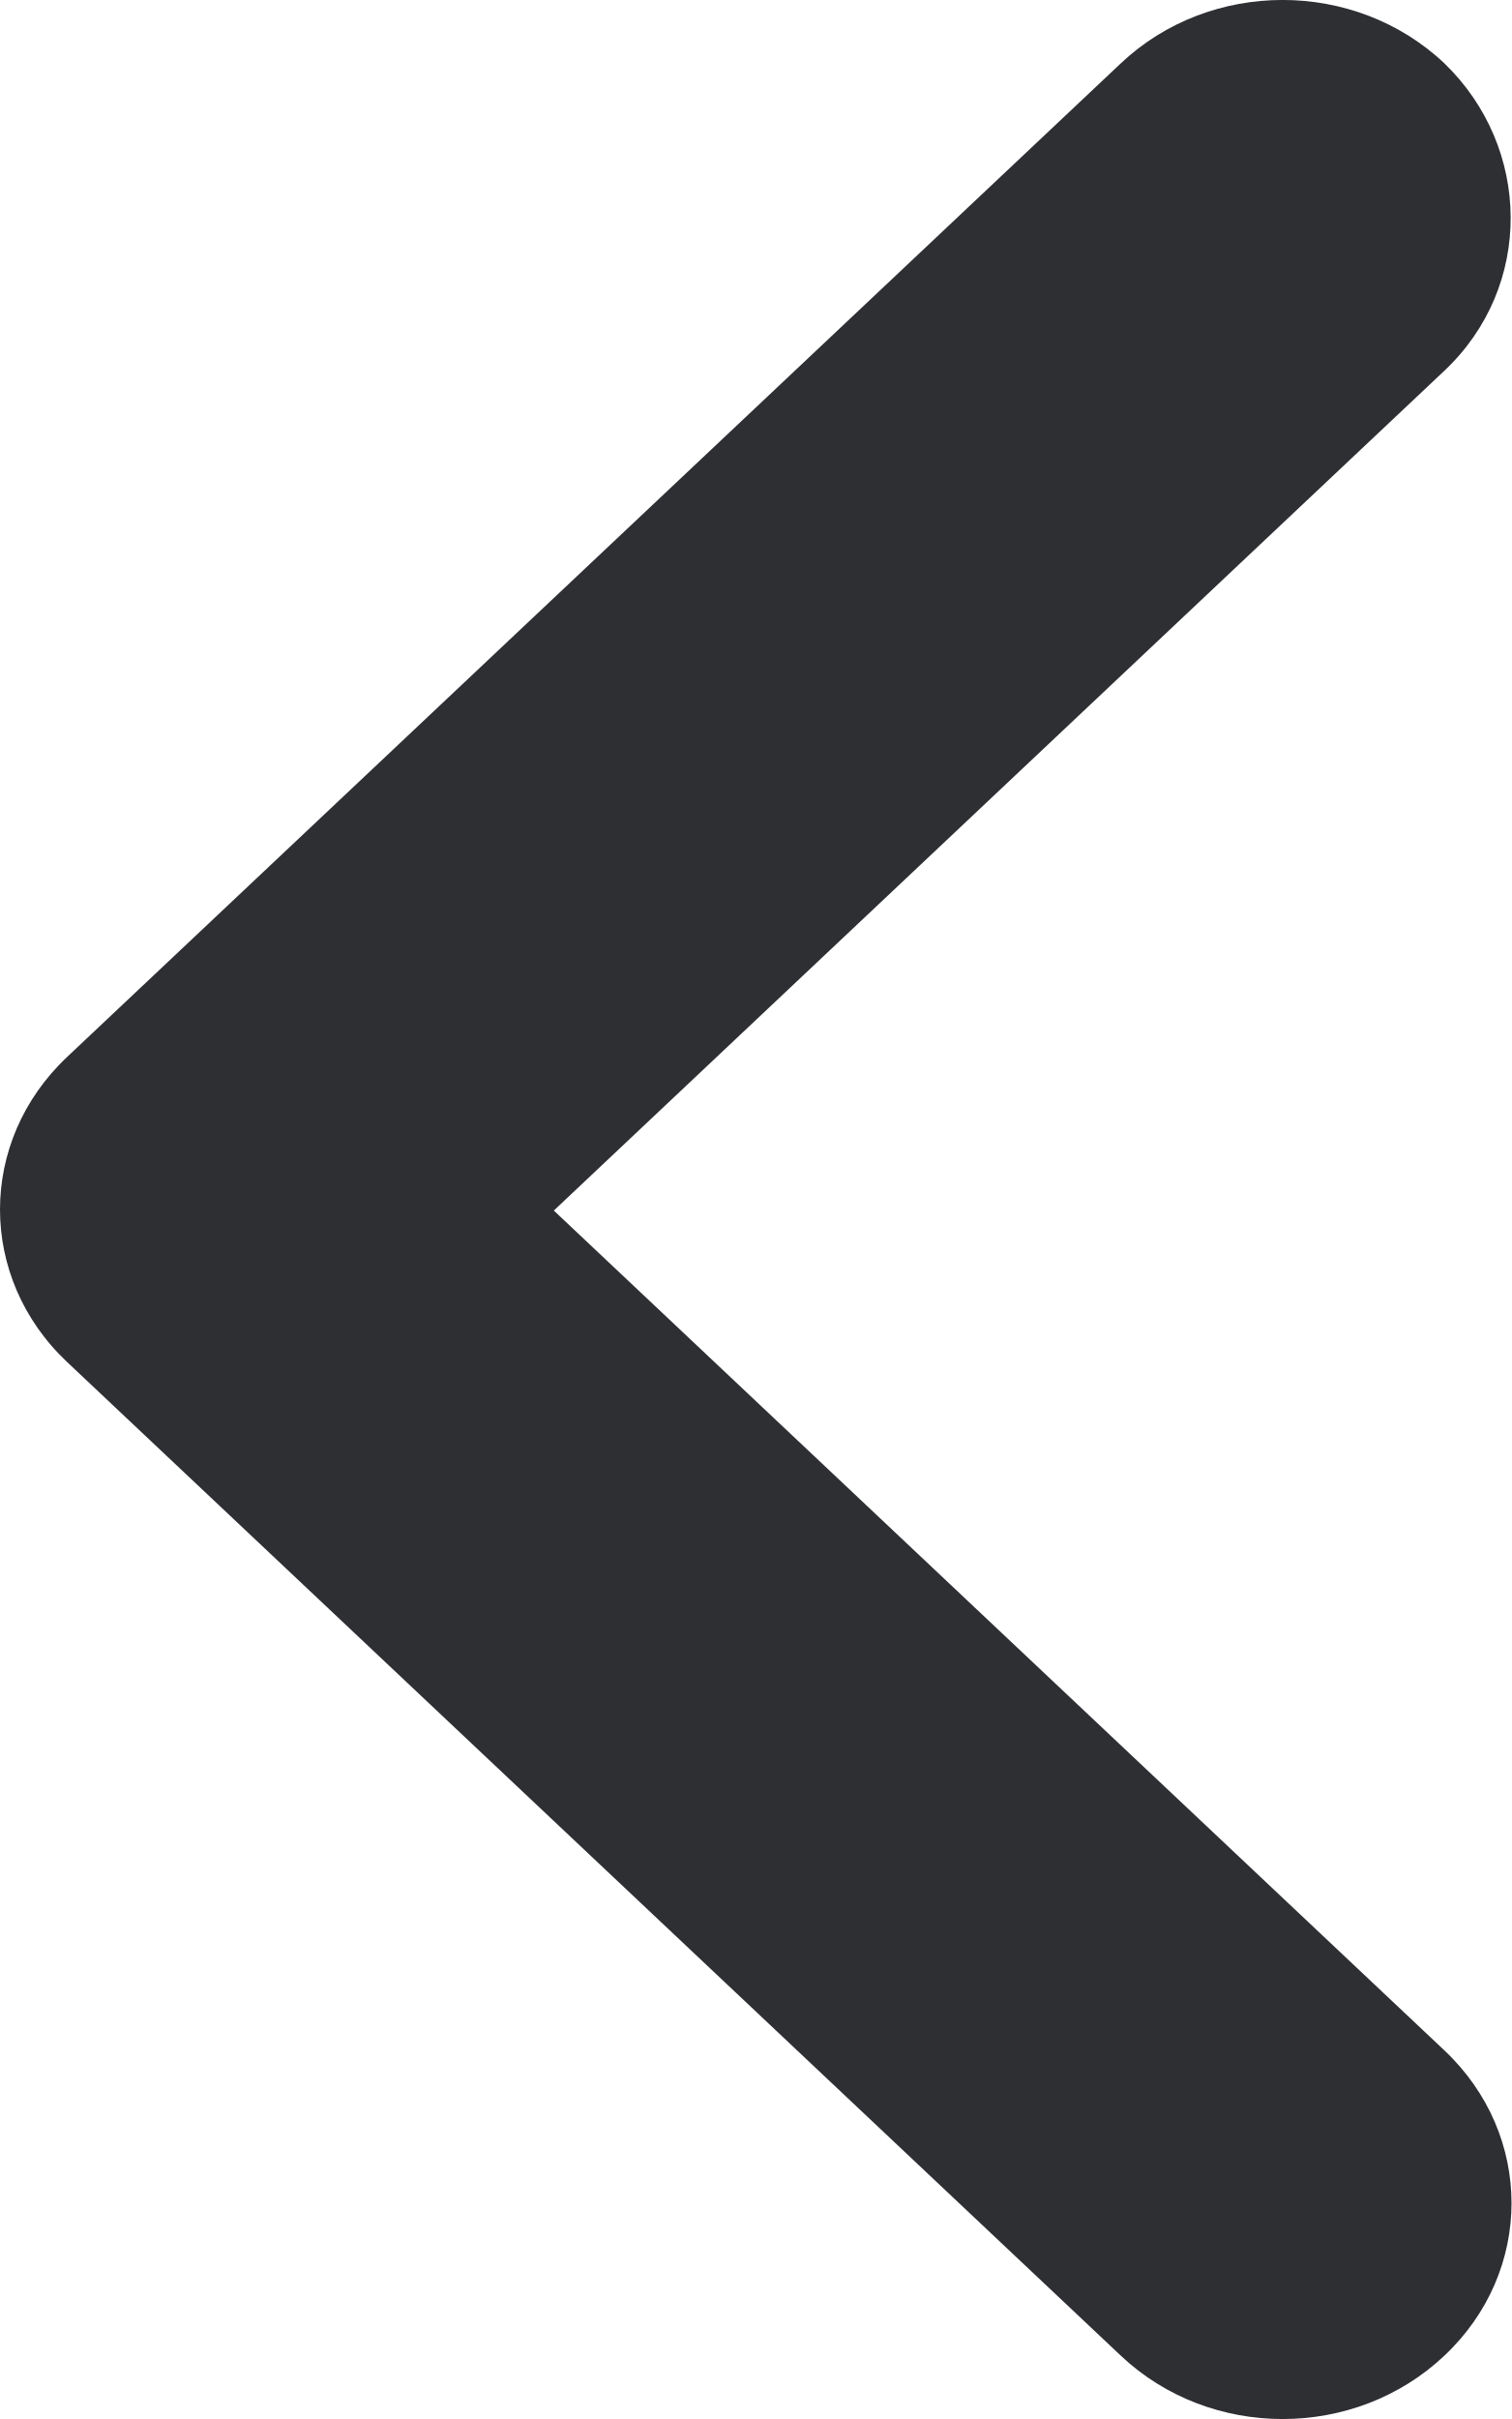
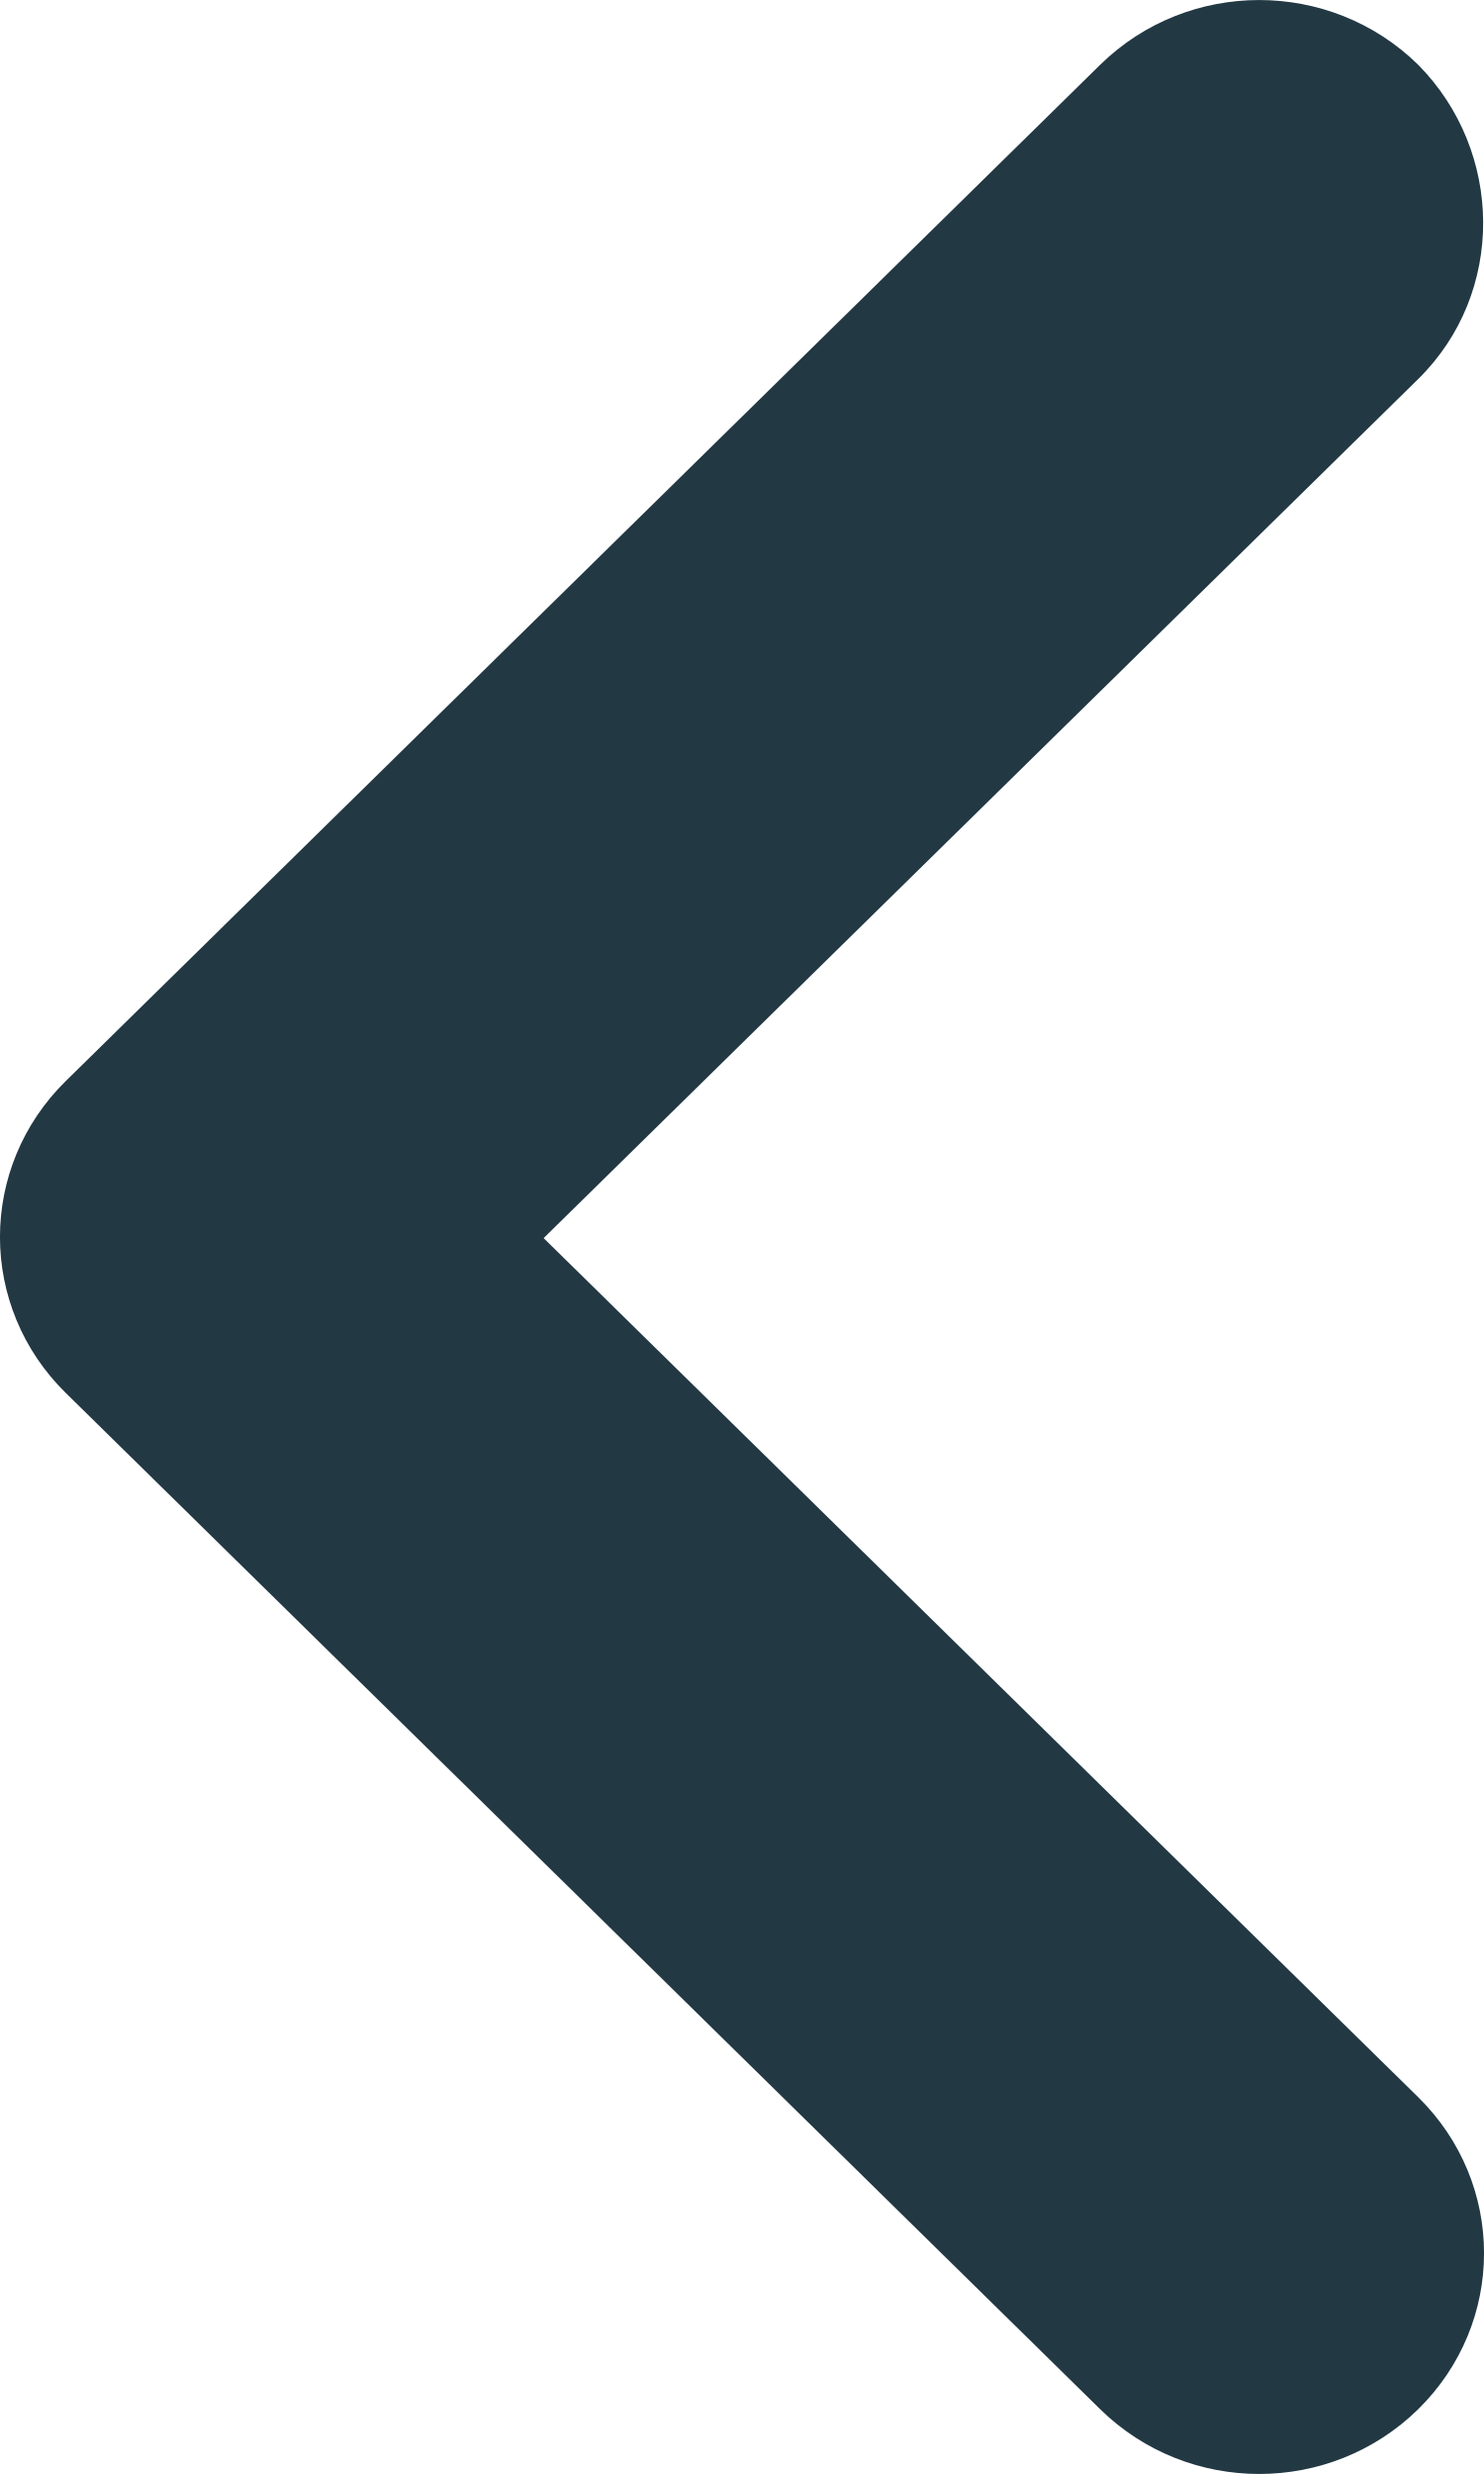
- <svg xmlns="http://www.w3.org/2000/svg" width="10" height="16" viewBox="0 0 10 16" fill="none">
-   <path d="M9.556 2.452L3.664 8.007L9.556 13.562C10.148 14.121 10.148 15.023 9.556 15.581C8.964 16.14 8.007 16.14 7.415 15.581L0.444 9.009C-0.148 8.451 -0.148 7.549 0.444 6.991L7.415 0.419C8.007 -0.14 8.964 -0.14 9.556 0.419C10.133 0.977 10.148 1.894 9.556 2.452Z" fill="#2E2F33" />
+ <svg xmlns="http://www.w3.org/2000/svg" width="12" height="20" viewBox="0 0 12 20" fill="none">
+   <path d="M11.467 3.065L4.396 10.009L11.467 16.953C12.178 17.651 12.178 18.779 11.467 19.477C10.756 20.174 9.608 20.174 8.897 19.477L0.533 11.262C-0.178 10.564 -0.178 9.436 0.533 8.738L8.897 0.523C9.608 -0.174 10.756 -0.174 11.467 0.523C12.159 1.221 12.178 2.367 11.467 3.065Z" fill="#223843" />
</svg>
